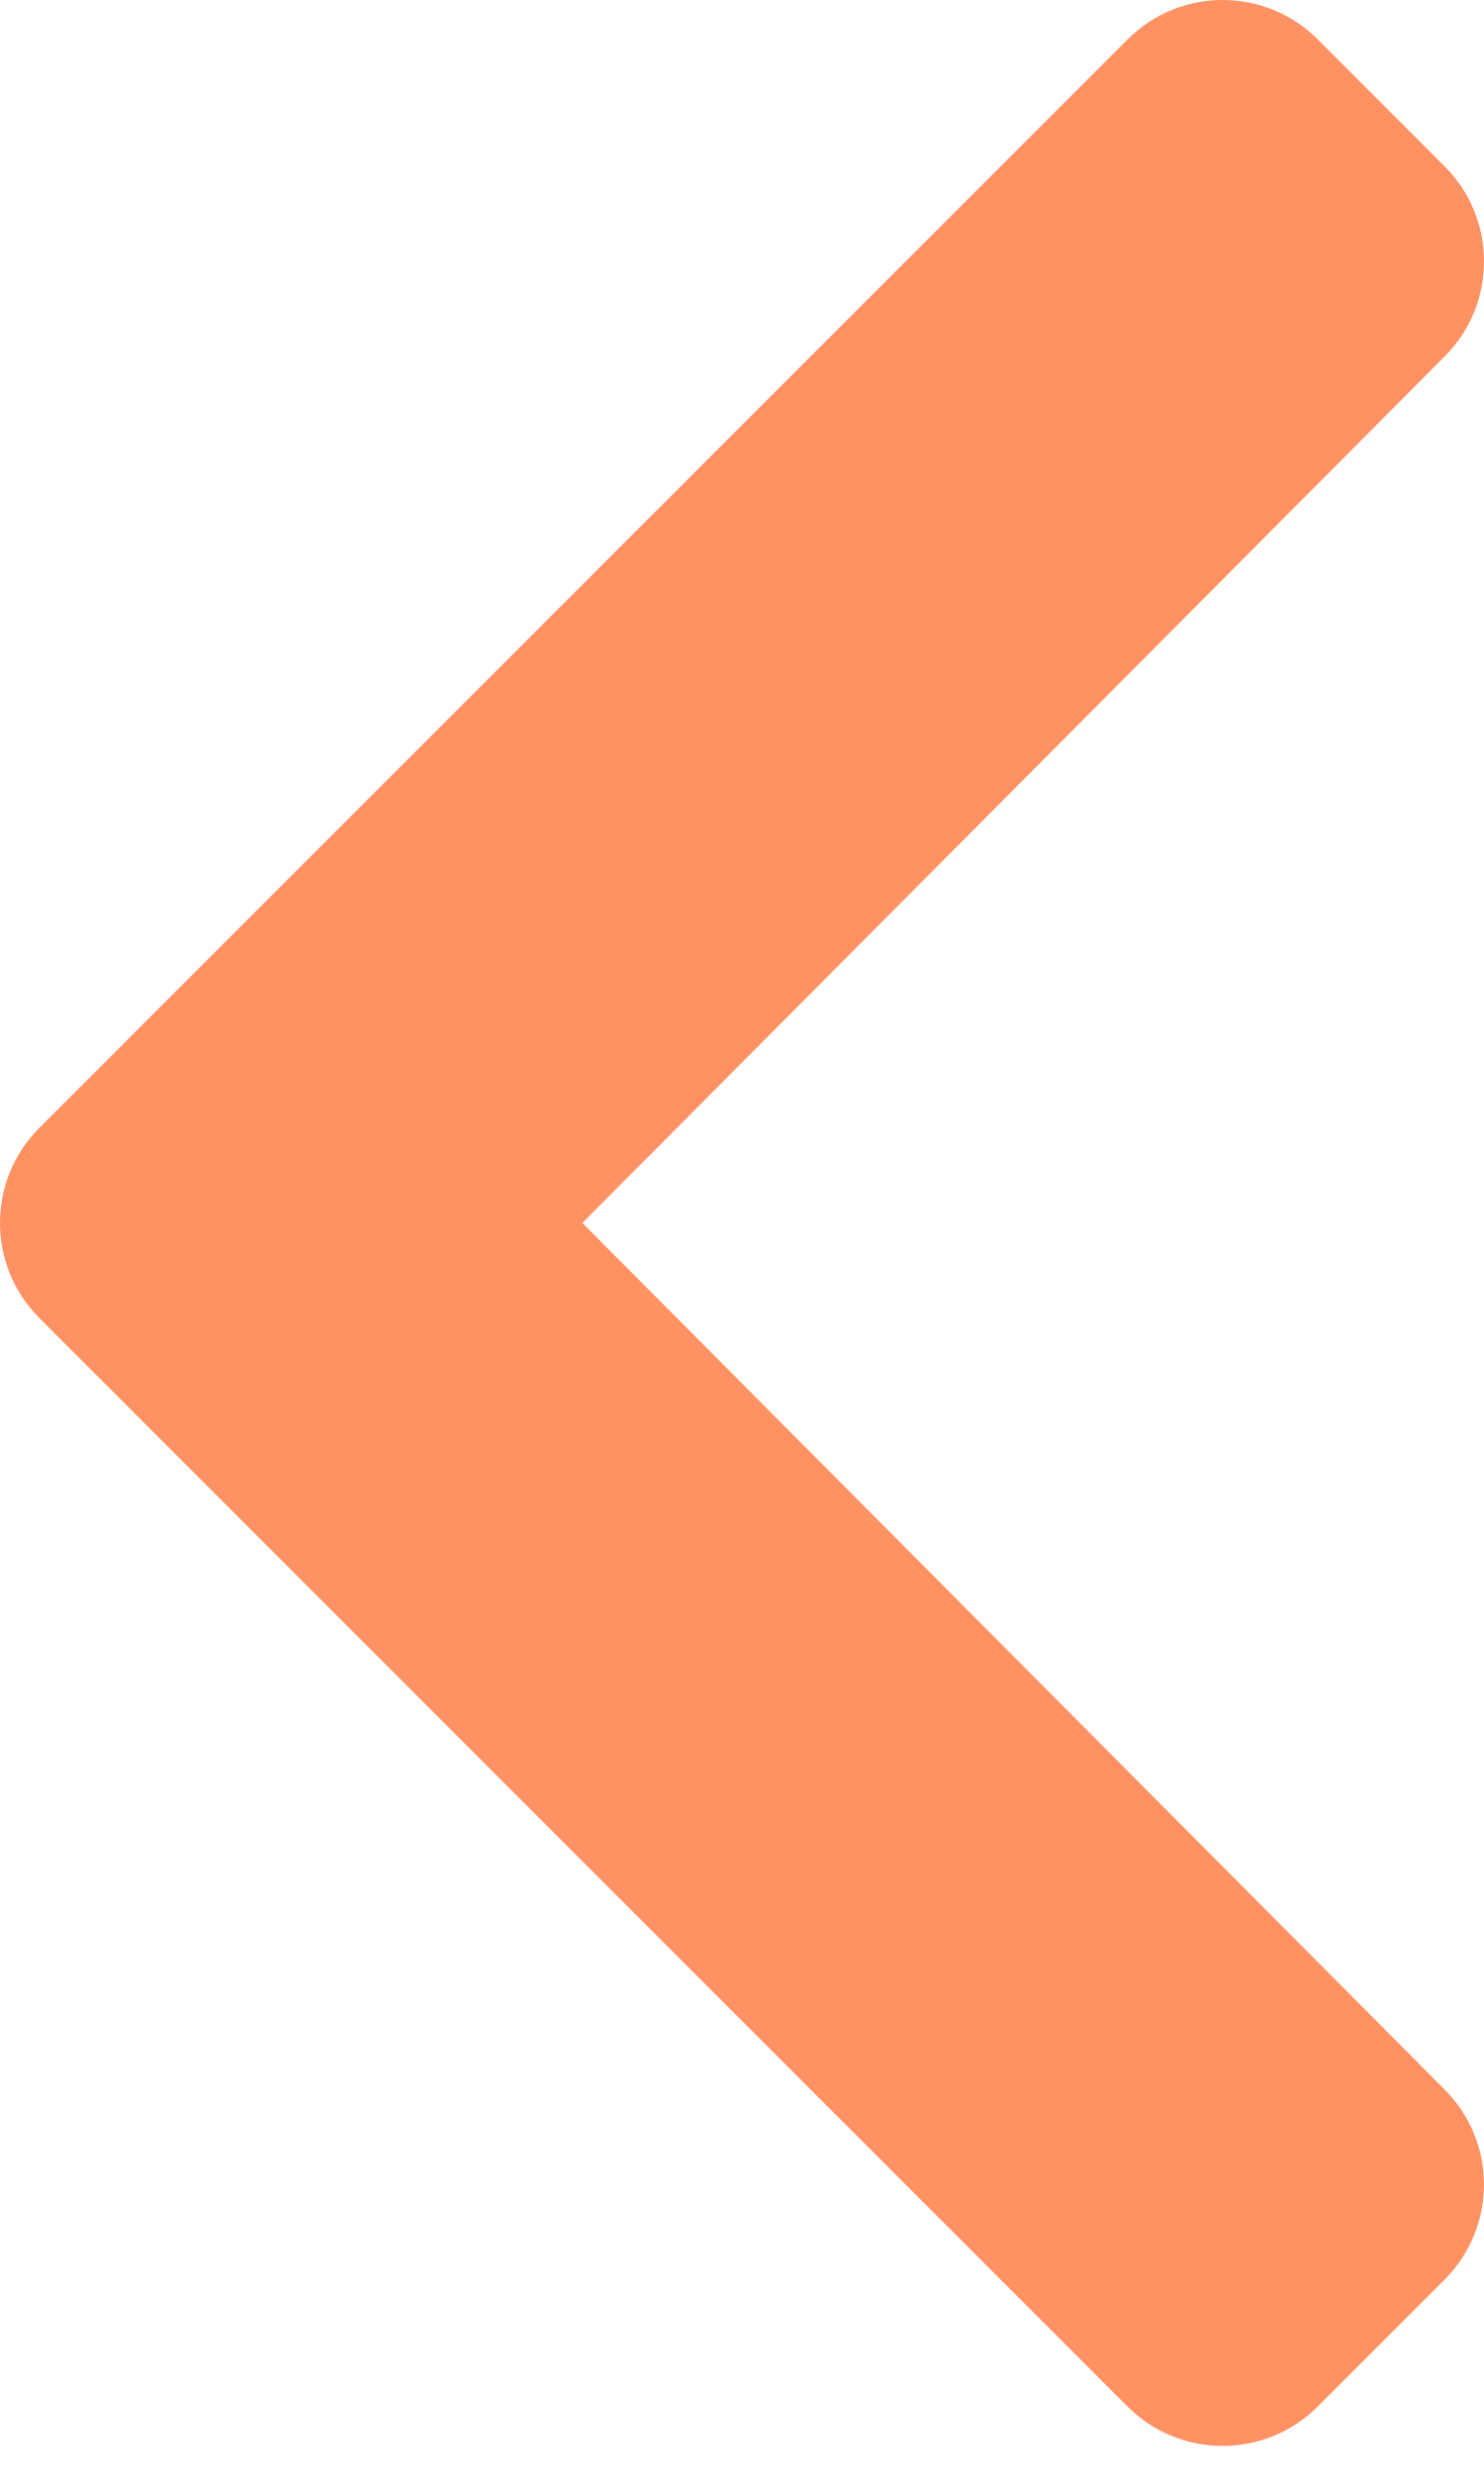
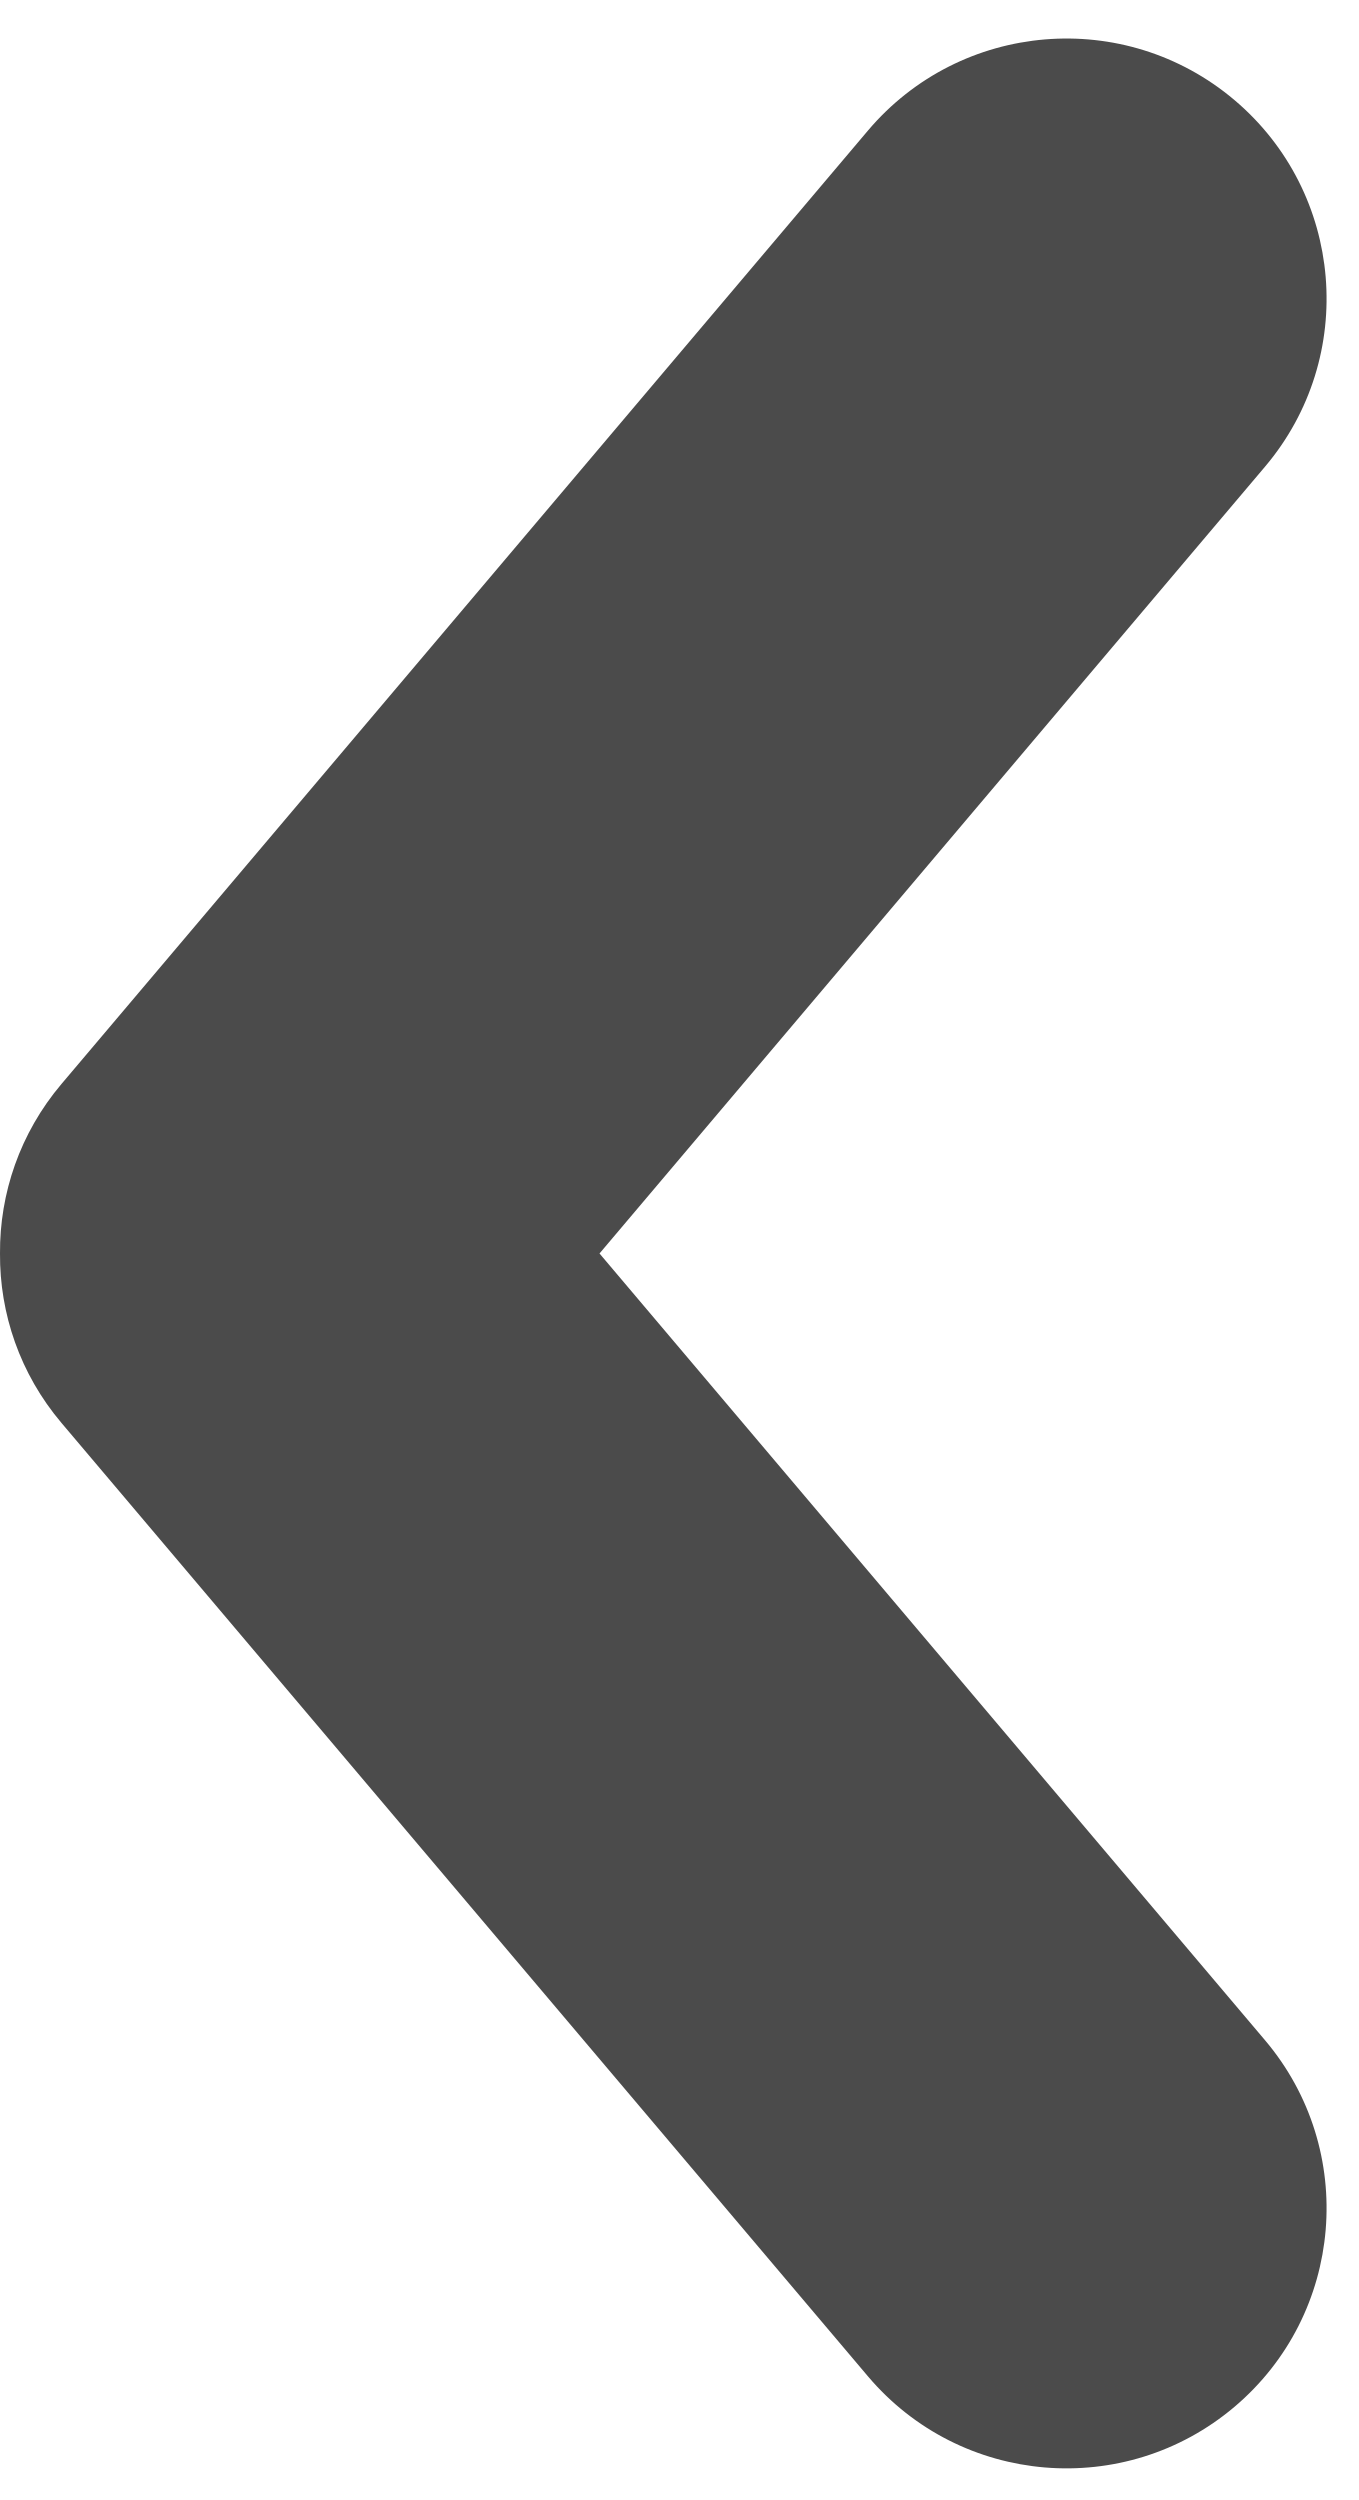
- <svg xmlns="http://www.w3.org/2000/svg" width="24" height="40" viewBox="0 0 24 40" fill="none">
-   <path d="M0.636 18.236L18.237 0.636C19.085 -0.212 20.462 -0.212 21.311 0.636L23.363 2.689C24.211 3.537 24.212 4.91 23.367 5.759L9.418 19.773L23.366 33.787C24.212 34.636 24.21 36.009 23.363 36.857L21.31 38.91C20.461 39.758 19.084 39.758 18.236 38.91L0.636 21.31C-0.212 20.461 -0.212 19.084 0.636 18.236Z" fill="#FF9162" />
+ <svg xmlns="http://www.w3.org/2000/svg" width="25" height="46" viewBox="0 0 25 46" fill="none">
+   <path fill-rule="evenodd" clip-rule="evenodd" d="M-2.3751e-05 23.064C-0.007 21.962 0.364 20.852 1.132 19.944L15.969 2.404C17.676 0.386 20.696 0.134 22.714 1.841C24.732 3.548 24.984 6.568 23.277 8.586L11.031 23.064L23.277 37.541C24.984 39.559 24.732 42.579 22.714 44.286C20.696 45.993 17.676 45.741 15.969 43.723L1.132 26.183C0.364 25.276 -0.007 24.166 -2.3751e-05 23.064Z" fill="#4B4B4B" />
</svg>
